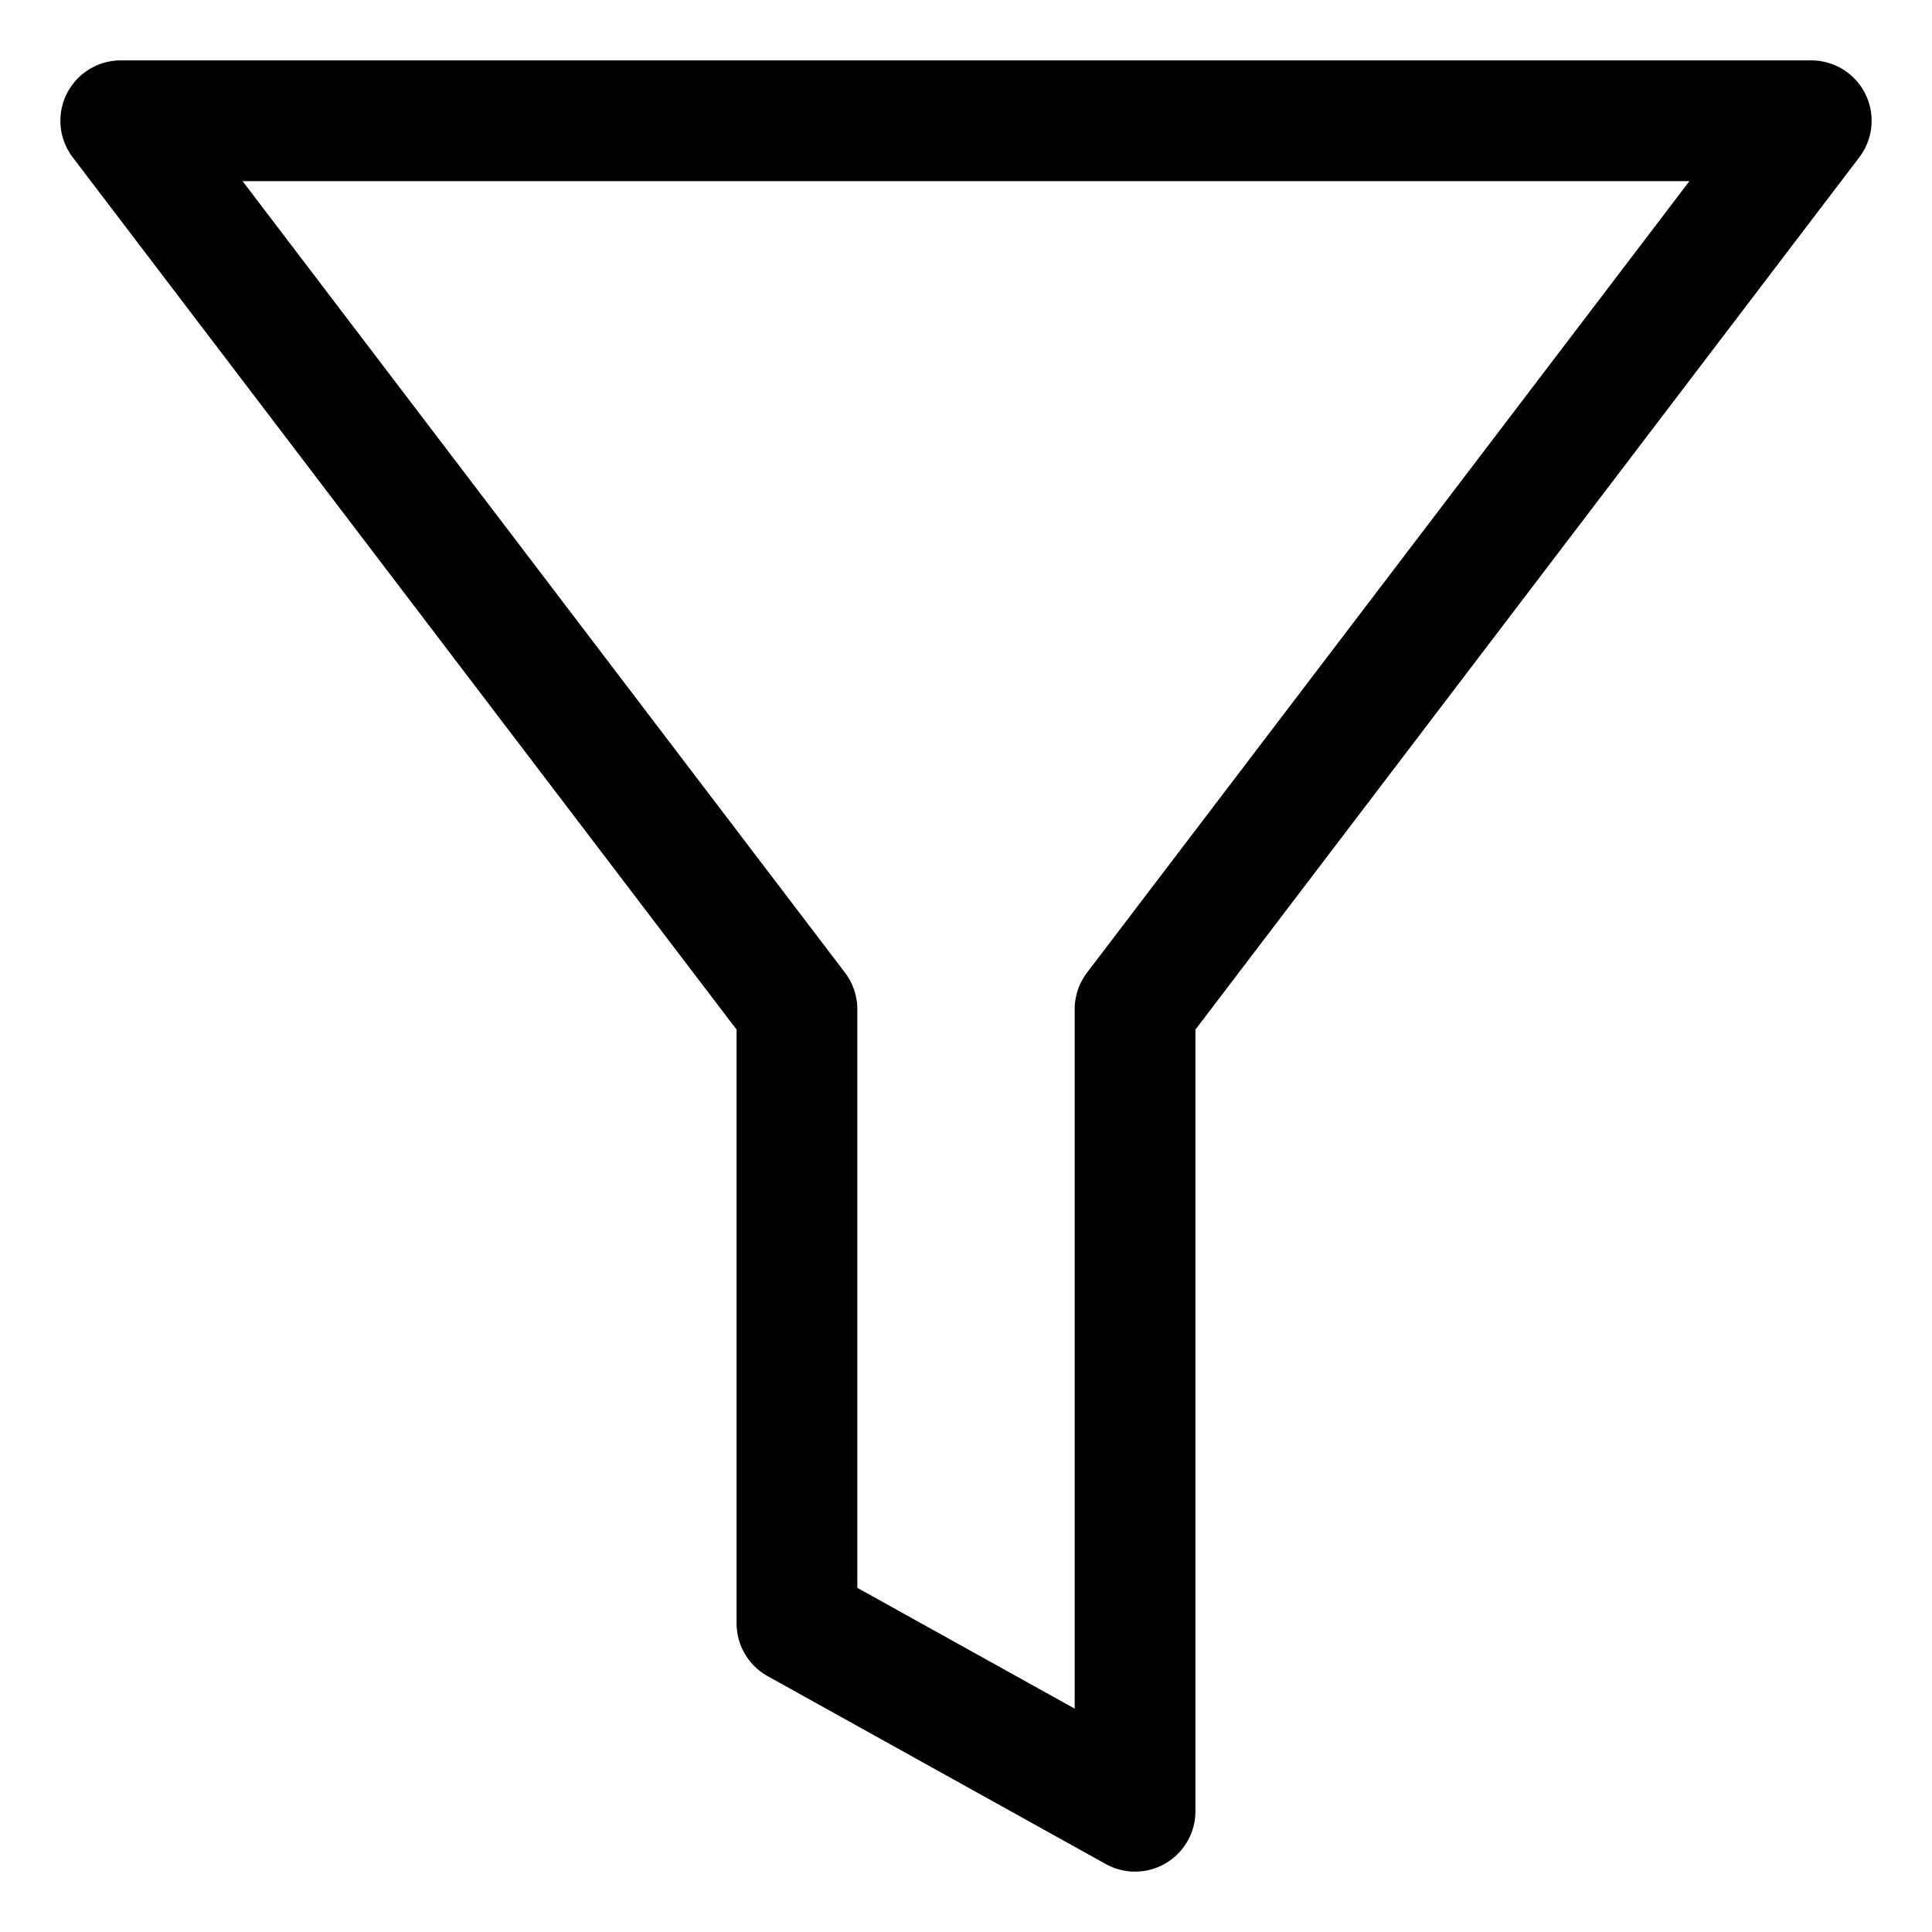
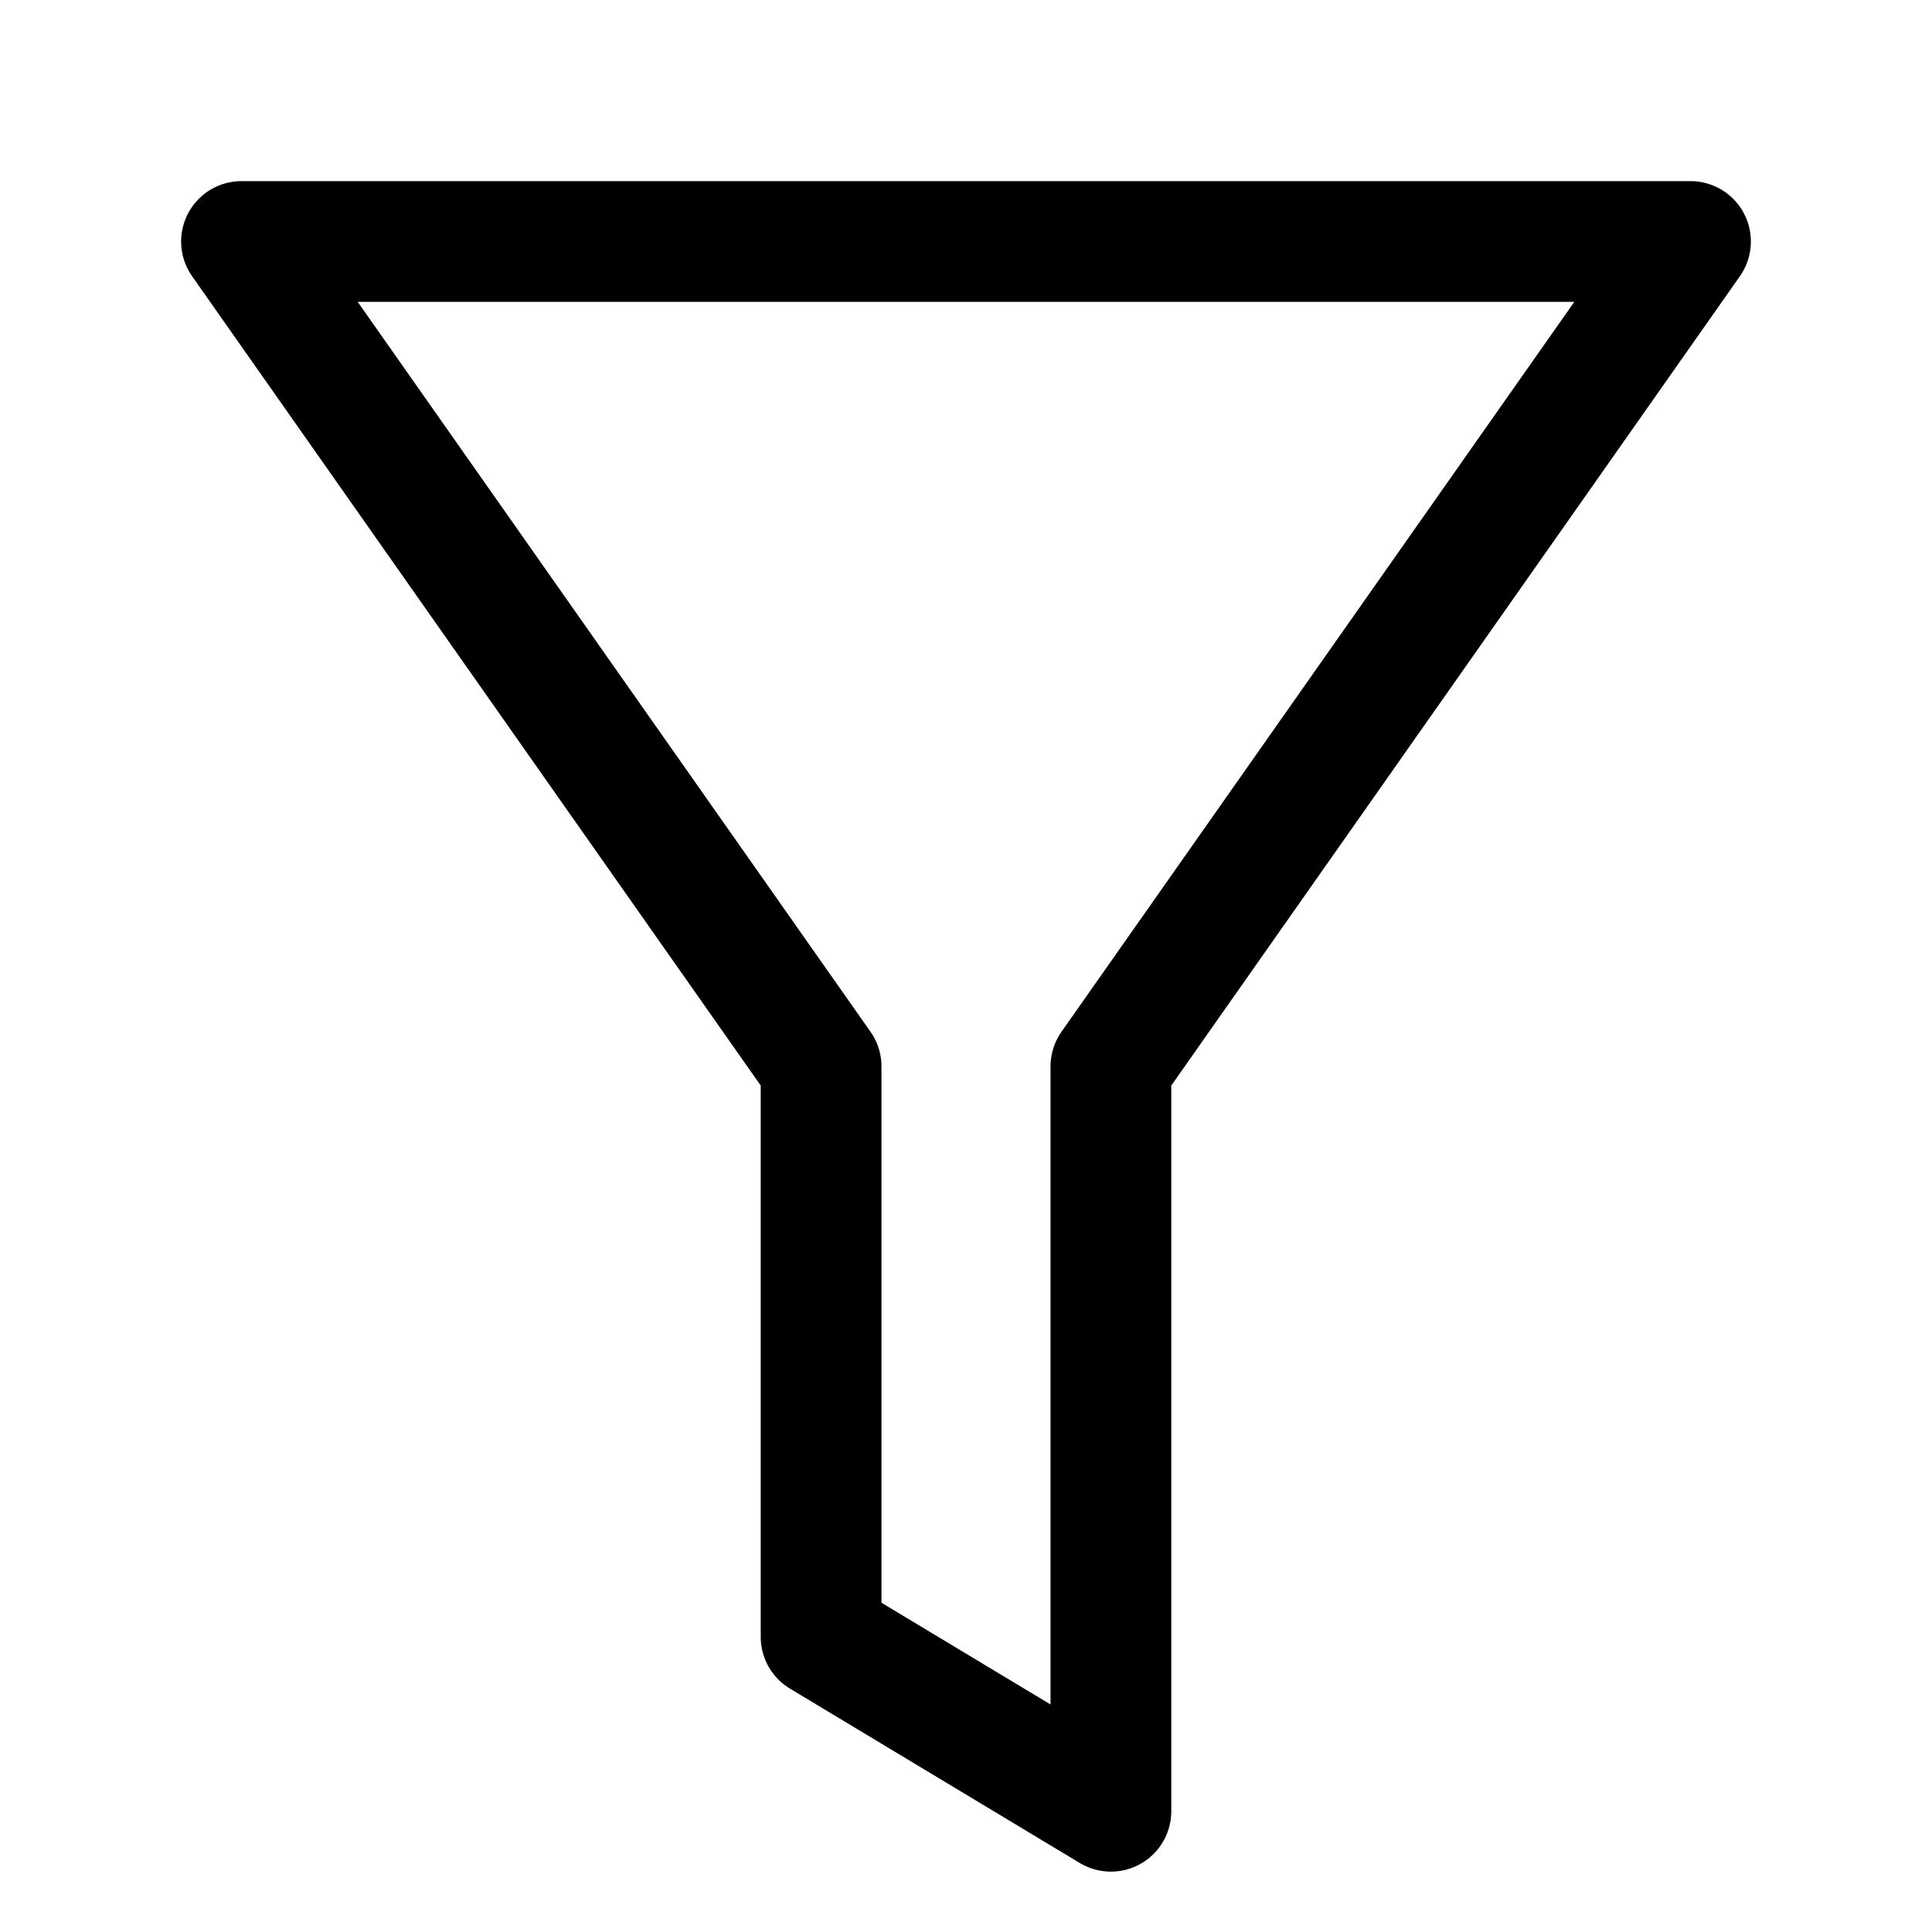
<svg xmlns="http://www.w3.org/2000/svg" width="16" height="16" viewBox="0 0 16 16" fill="none">
-   <path d="M15 1H1L6.6 8.358V13.444L9.4 15V8.358L15 1Z" stroke="black" stroke-linecap="round" stroke-linejoin="round" />
+   <path d="M14 2H2L6.8 8.832V13.556L9.2 15V8.832L14 2Z" stroke="black" stroke-linecap="round" stroke-linejoin="round" />
</svg>
